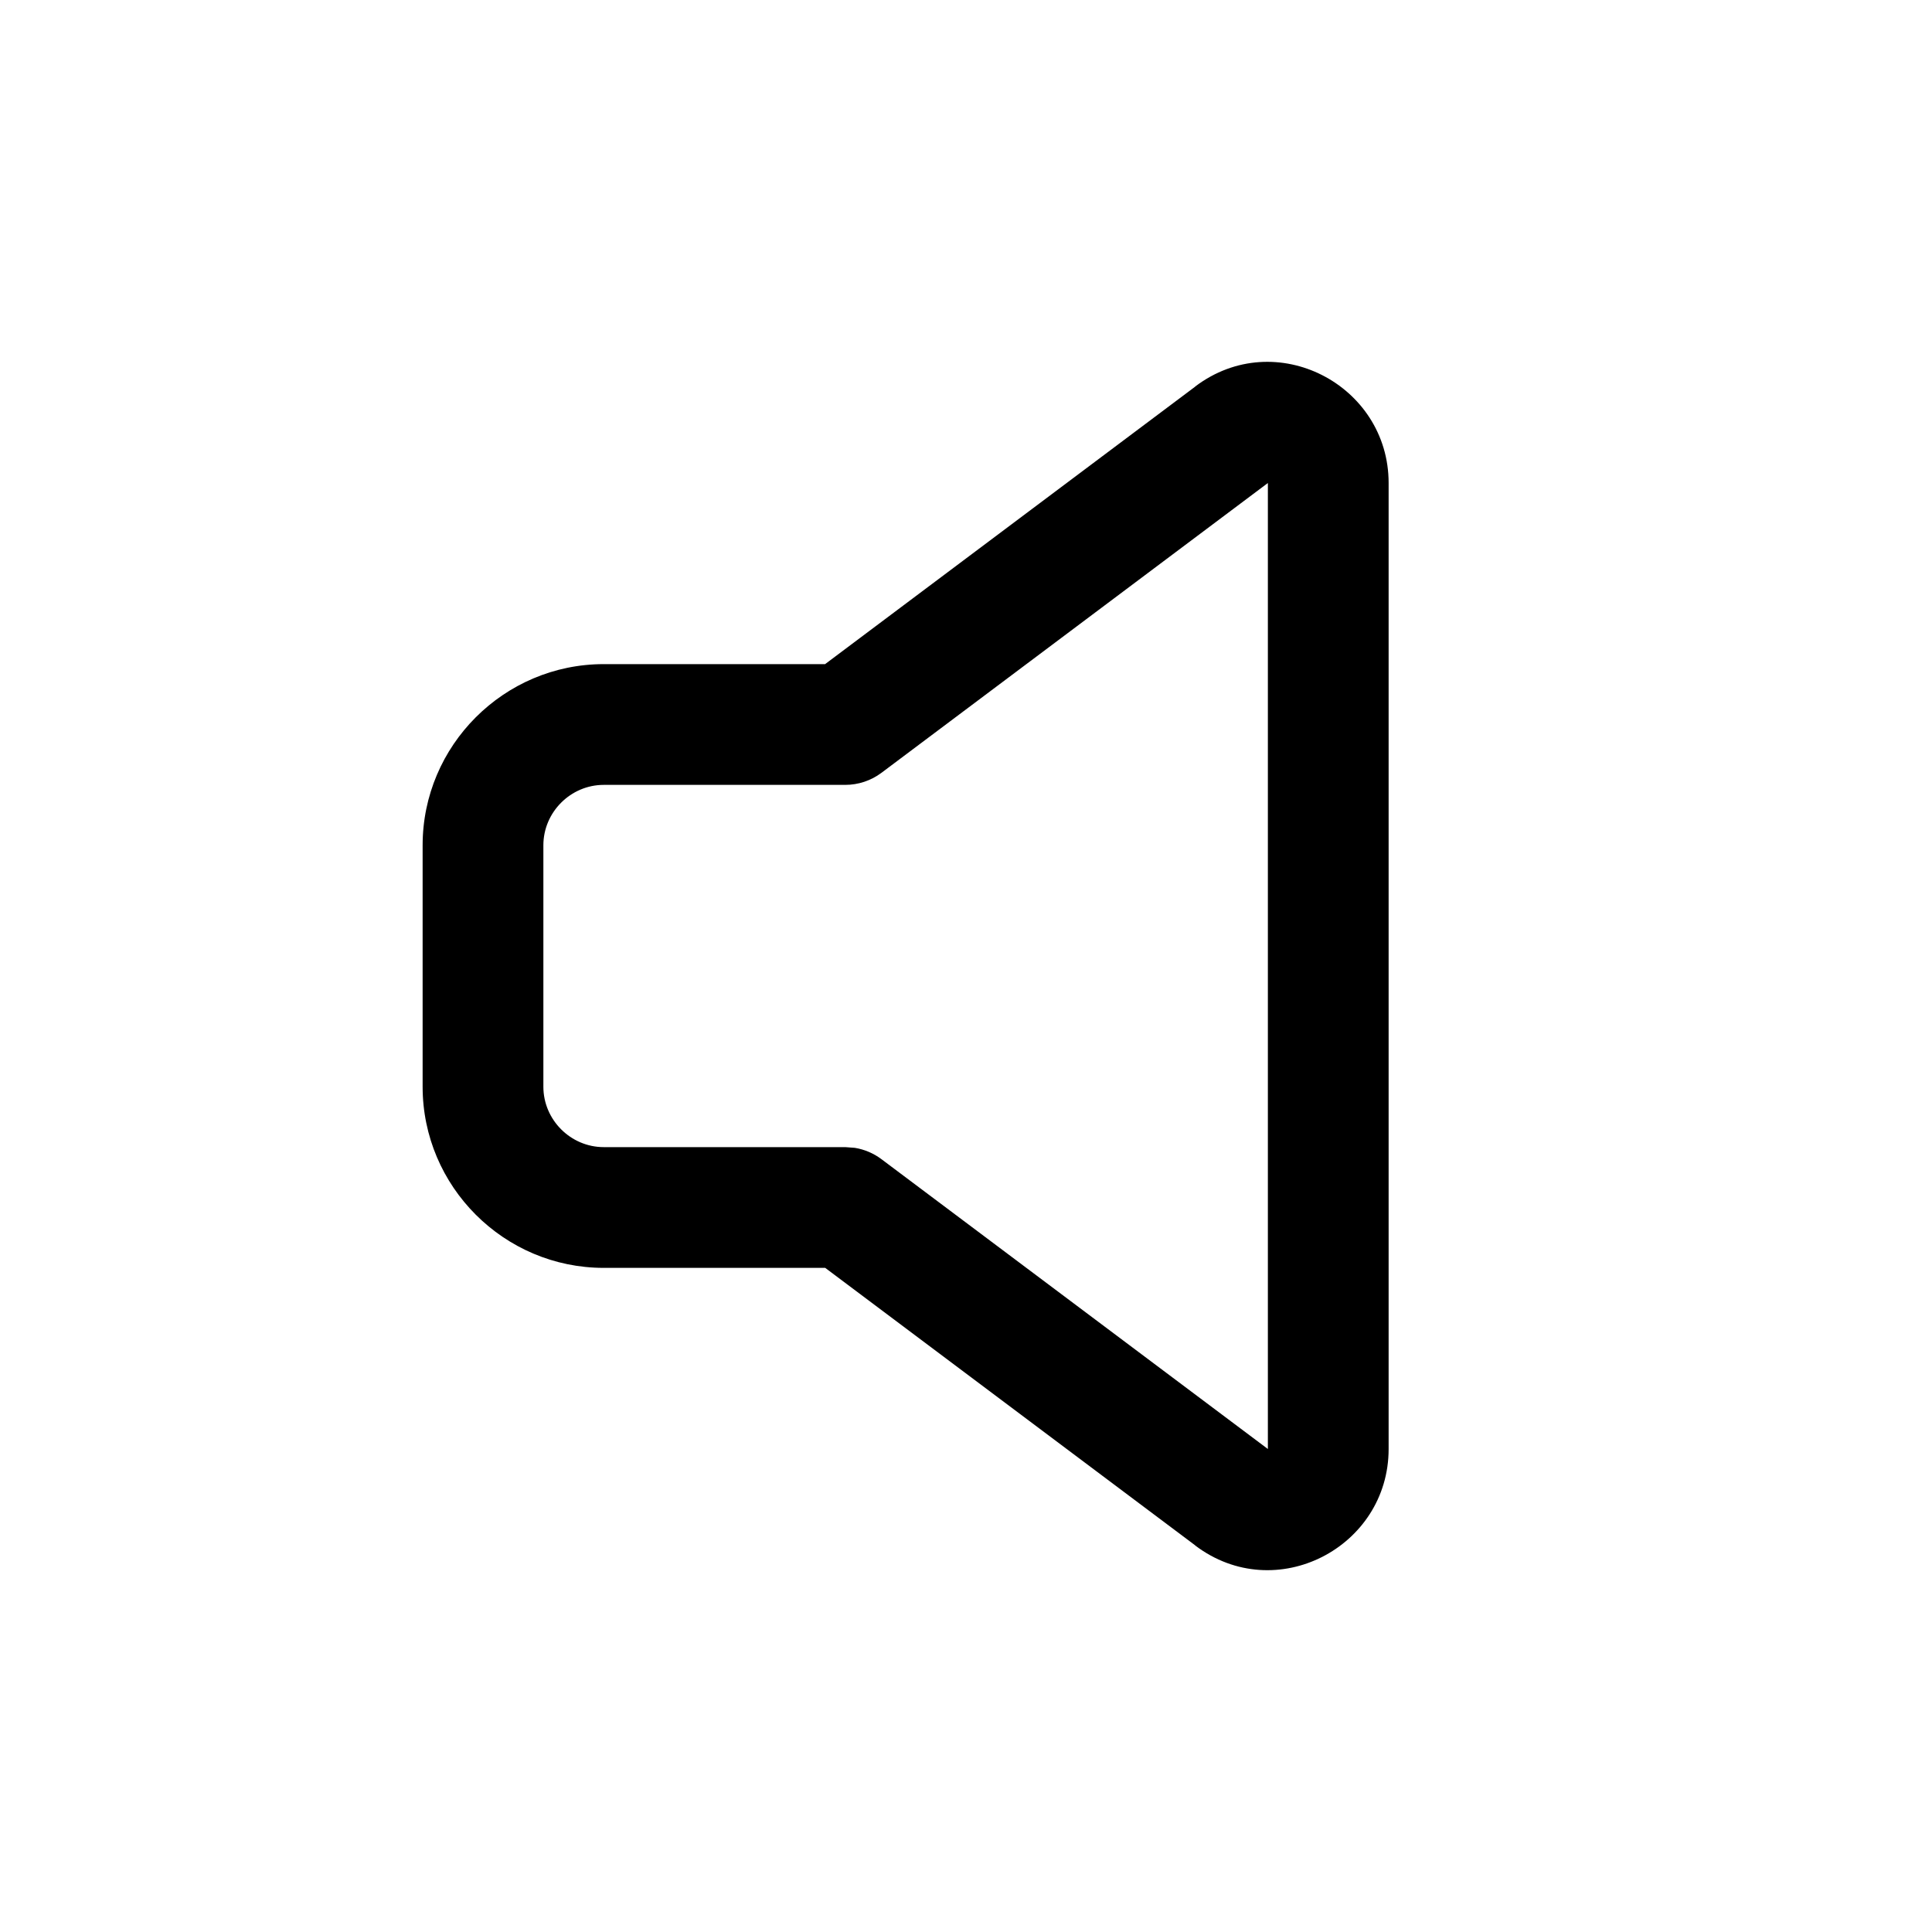
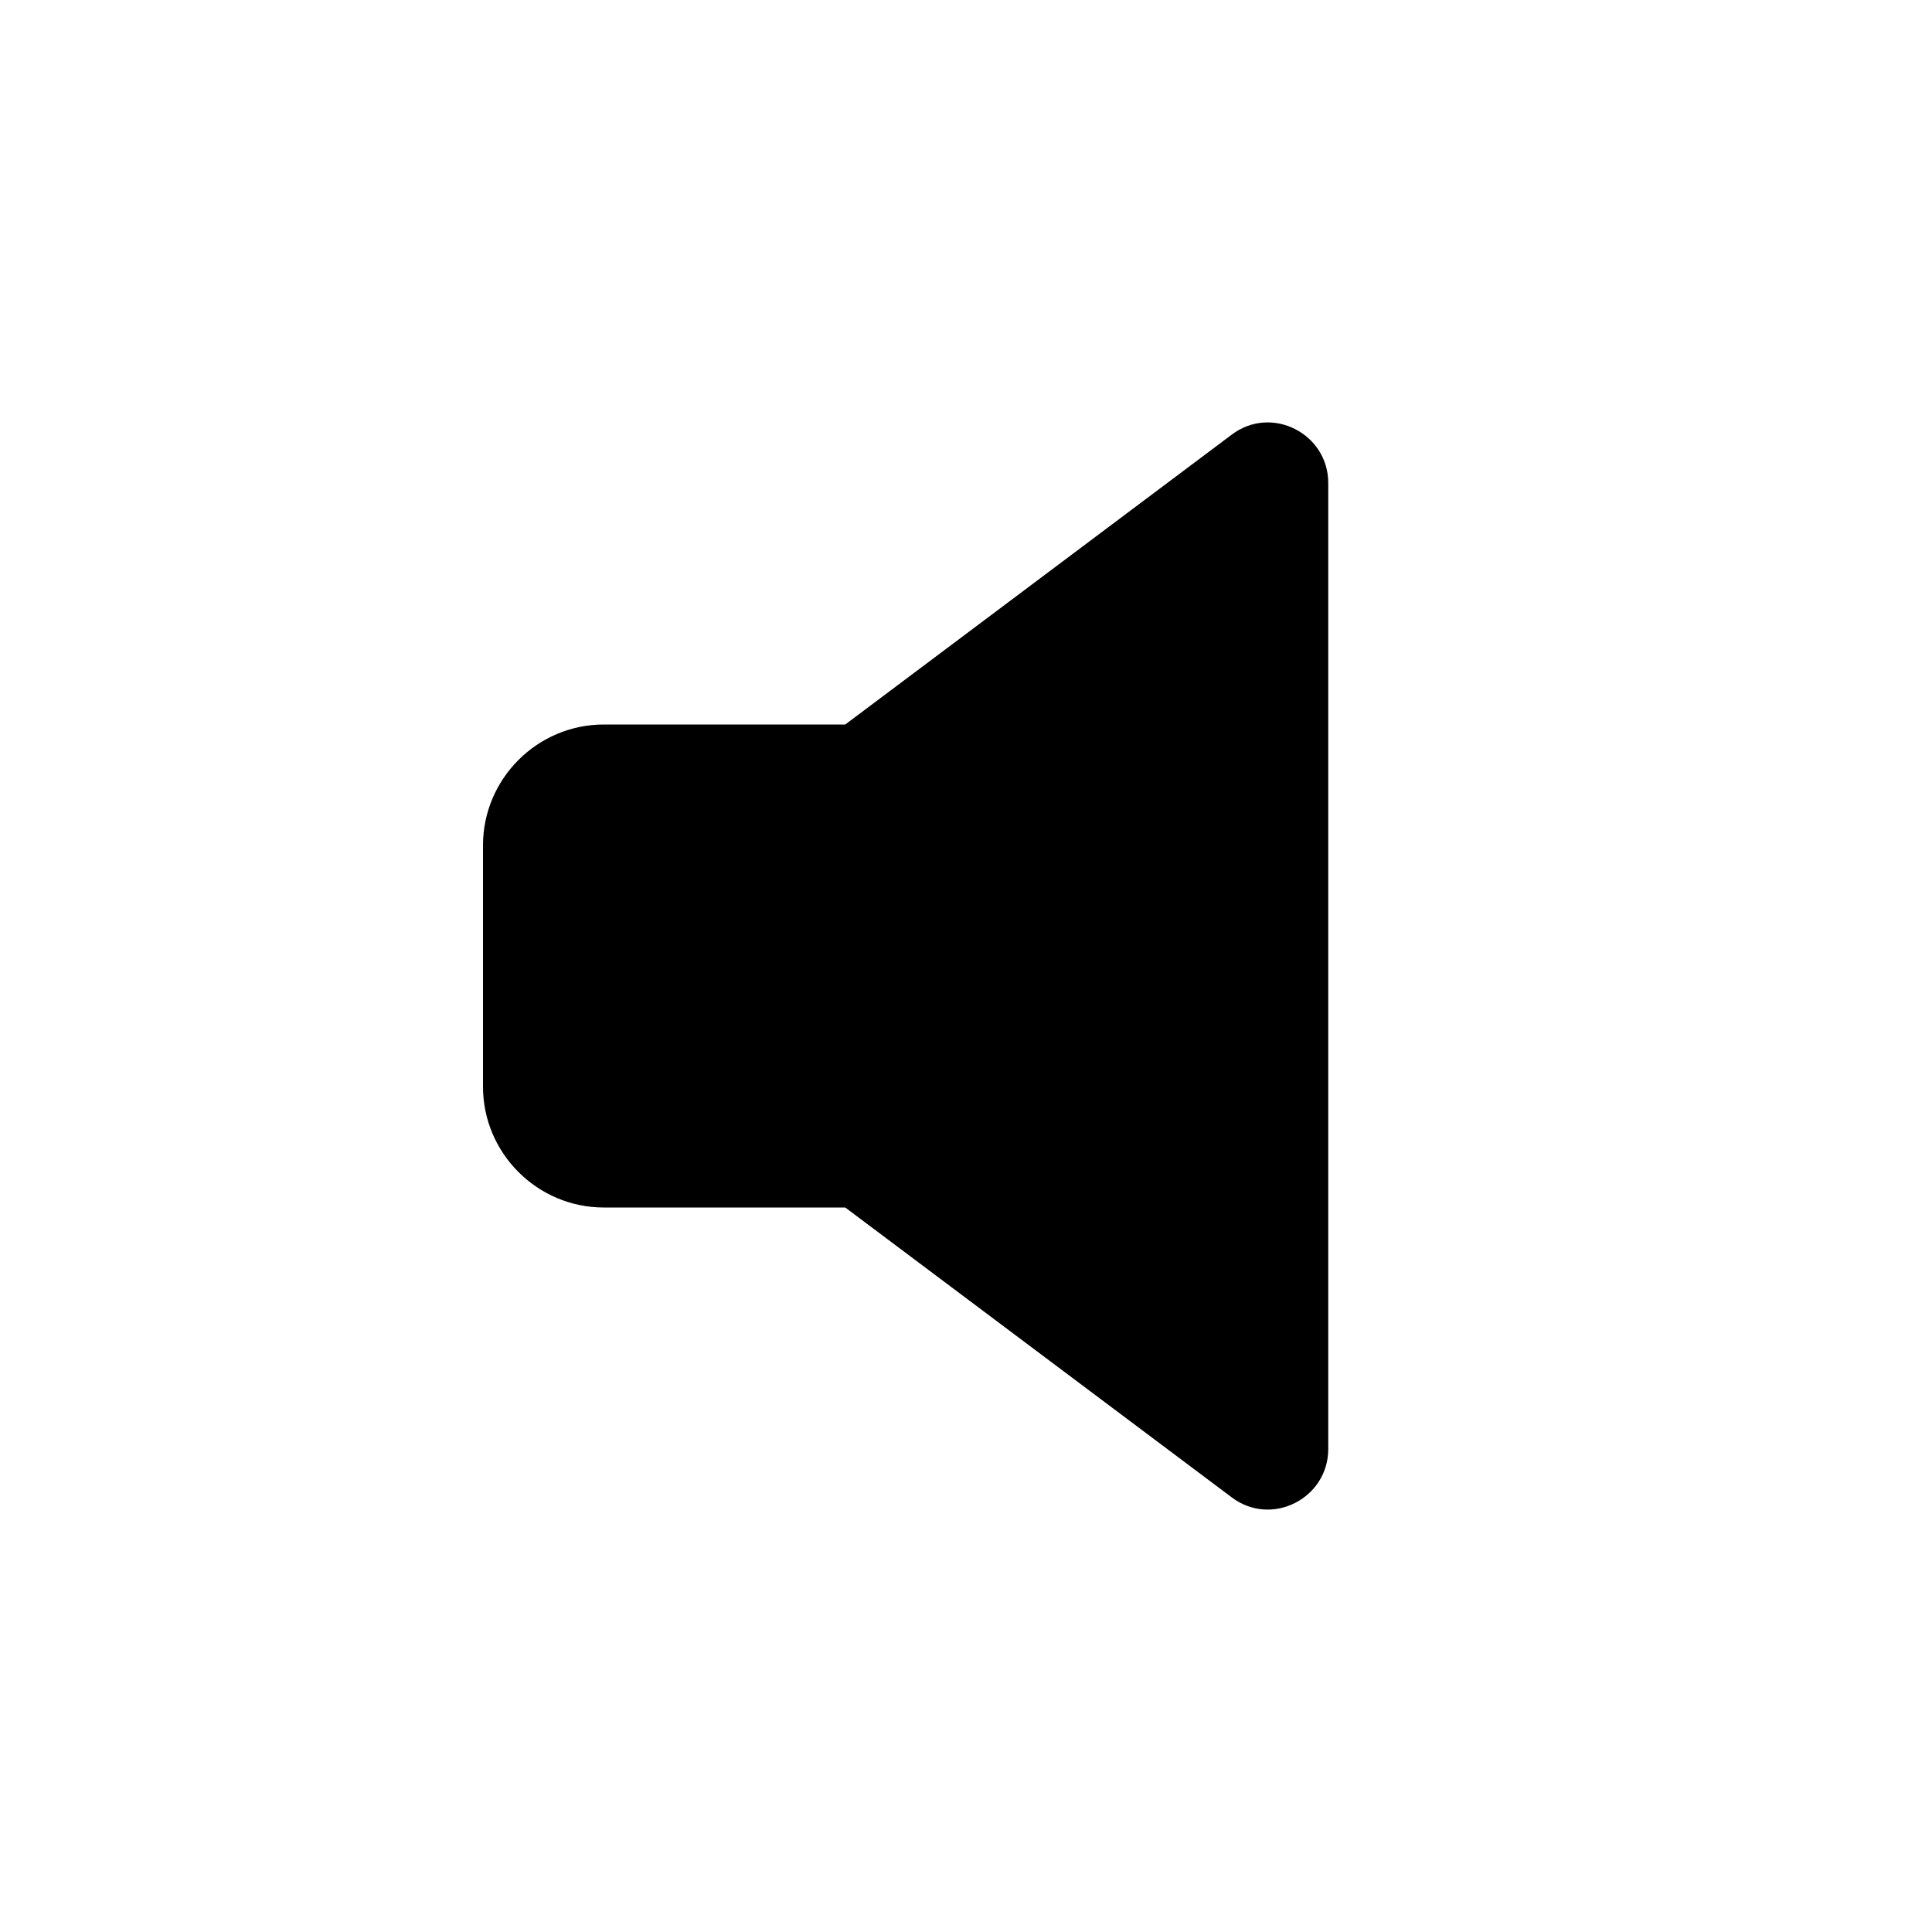
<svg xmlns="http://www.w3.org/2000/svg" width="16" height="16" viewBox="0 0 16 16" fill="none">
-   <path d="M10.5 4L7.3 6.4C7.213 6.465 7.108 6.5 7 6.5H5C4.726 6.5 4.5 6.726 4.5 7V9C4.5 9.274 4.726 9.5 5 9.5H7L7.08 9.506C7.159 9.519 7.235 9.551 7.3 9.6L10.5 12V4ZM11.5 12C11.5 12.815 10.564 13.303 9.898 12.799V12.798L6.834 10.5H5C4.174 10.5 3.5 9.826 3.5 9V7C3.5 6.174 4.174 5.5 5 5.5H6.833L9.898 3.202V3.201C10.564 2.697 11.5 3.186 11.5 4V12Z" fill="black" />
+   <path d="M10.2 3.6C10.53 3.35 11 3.59 11 4V12C11 12.41 10.53 12.65 10.2 12.4L7 10H5C4.45 10 4 9.55 4 9V7C4 6.45 4.45 6 5 6H7L10.2 3.6Z" fill="black" />
</svg>
